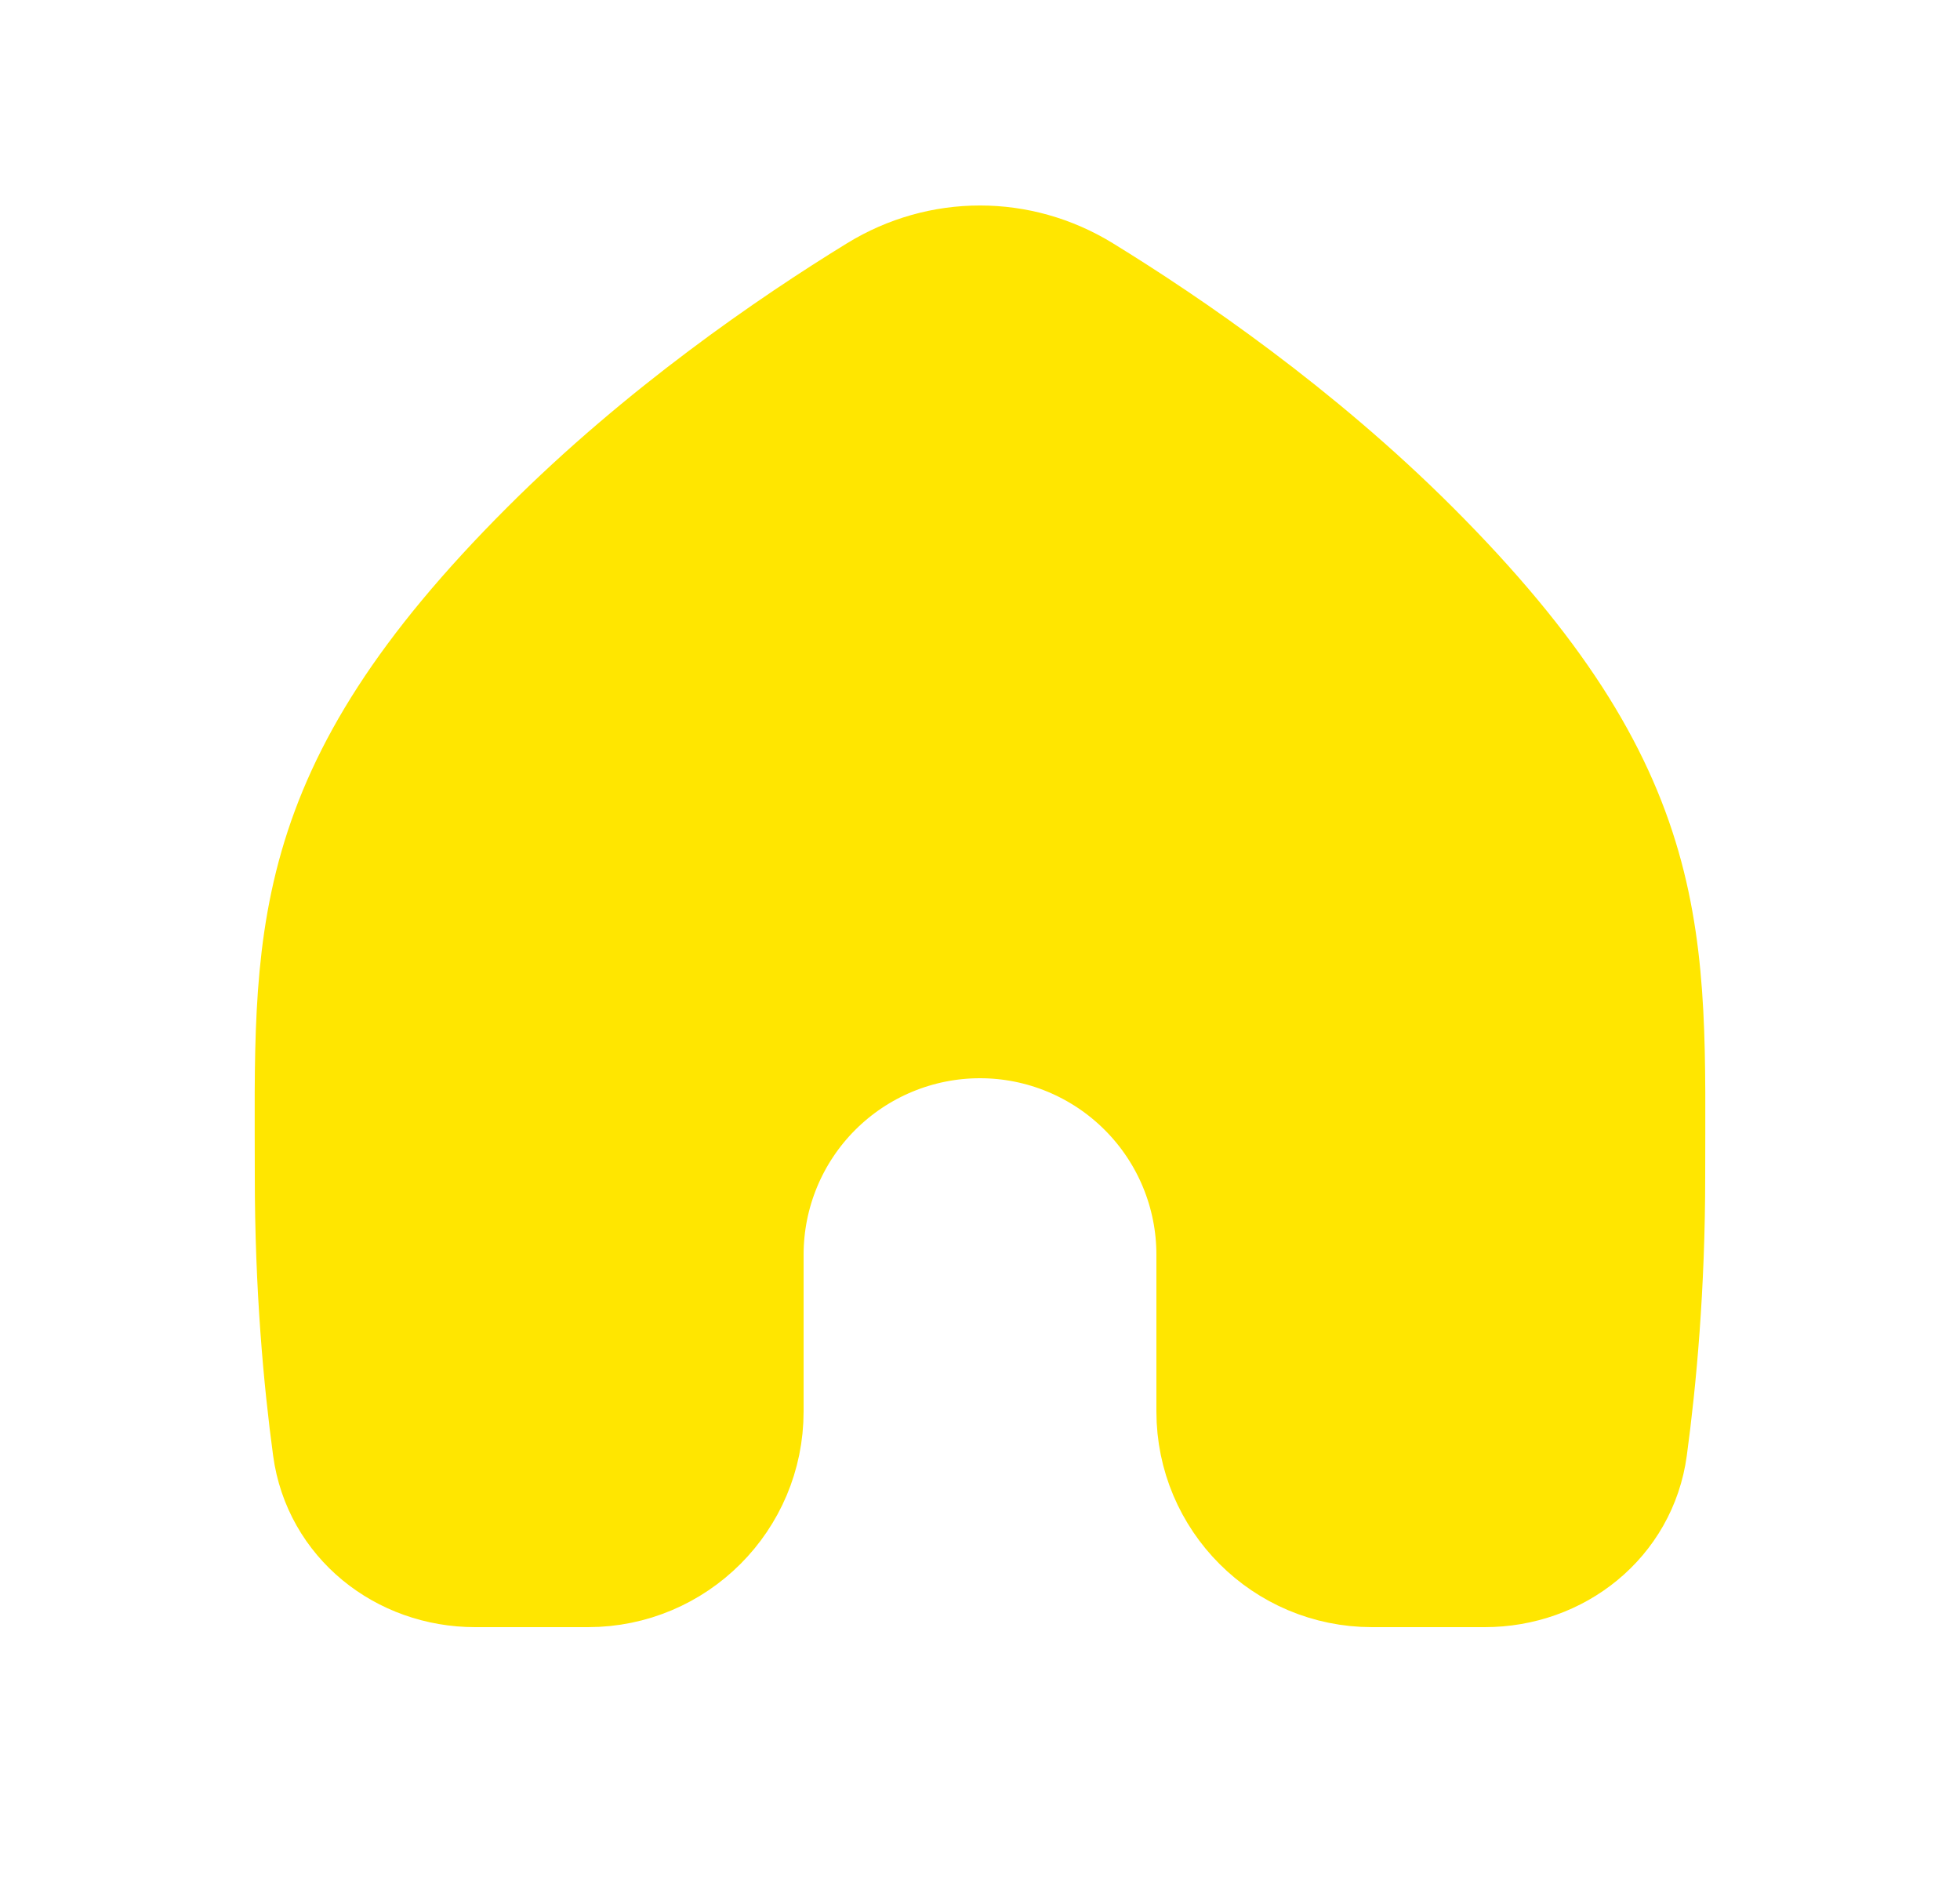
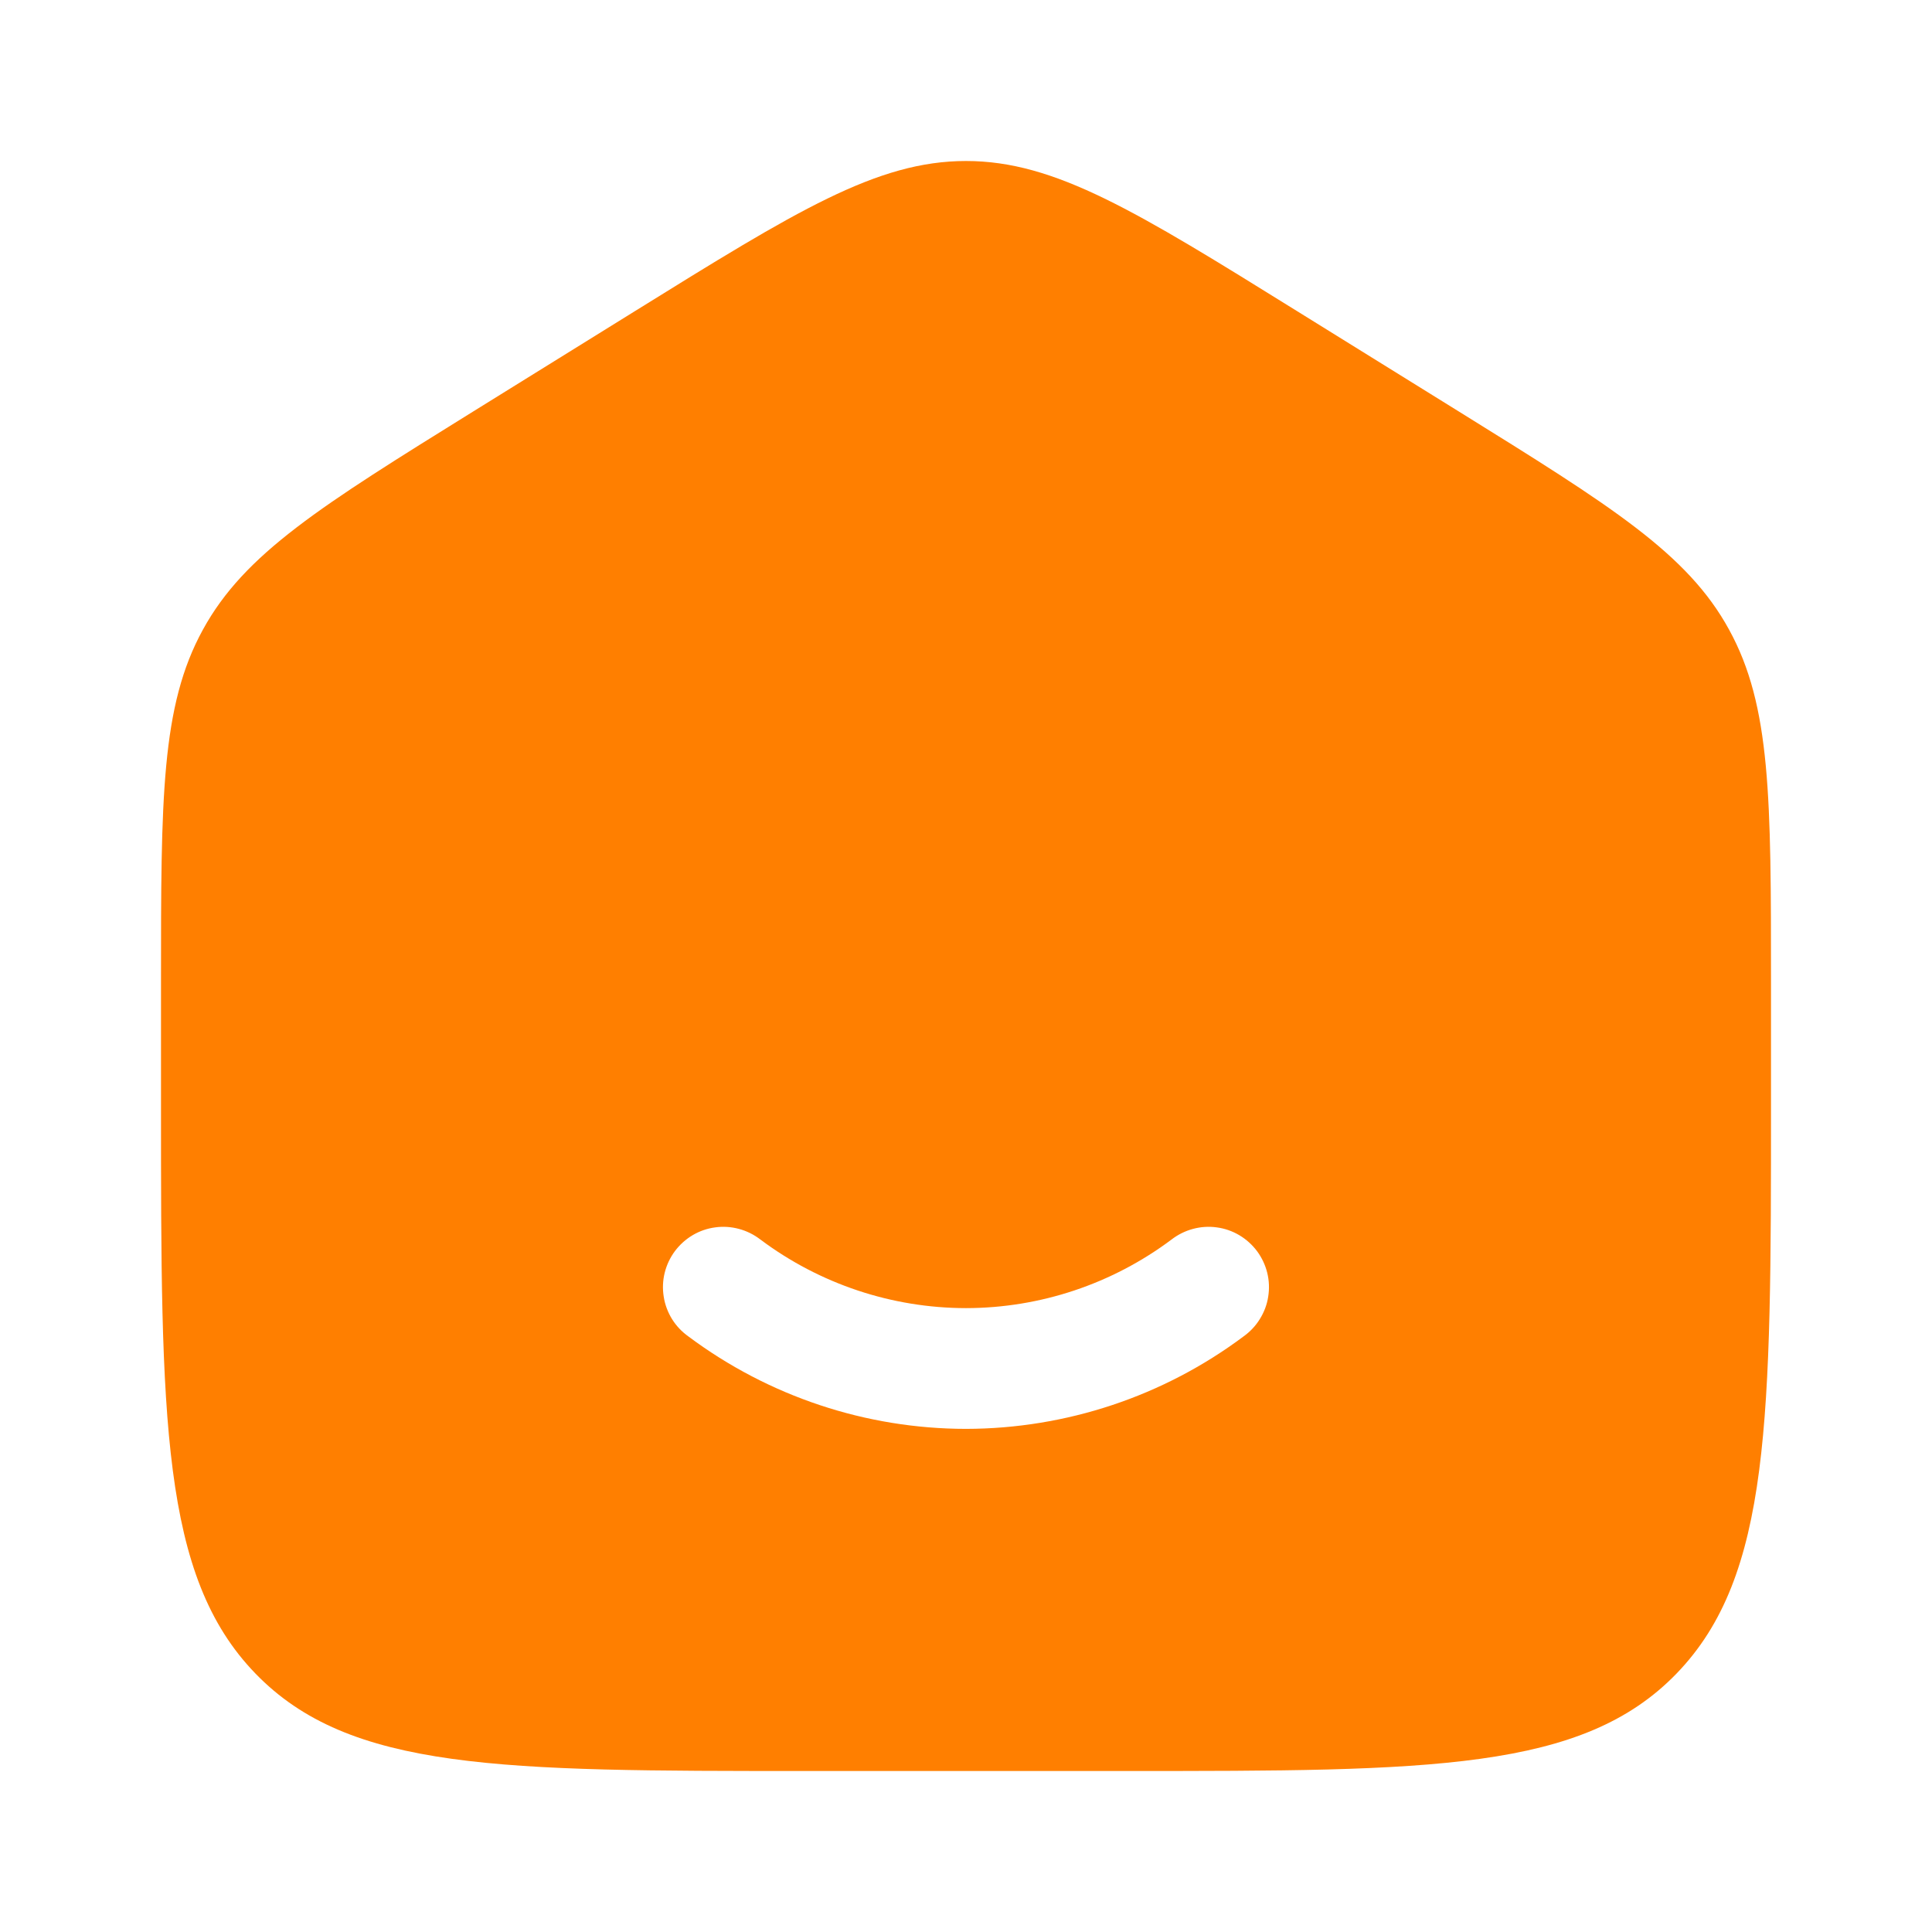
- <svg xmlns="http://www.w3.org/2000/svg" width="25" height="24" viewBox="0 0 25 24" fill="none">
-   <path d="M7 7C8.461 5.539 10.093 4.419 11.197 3.741C12.002 3.247 12.998 3.247 13.802 3.741C14.906 4.419 16.538 5.539 18 7C21.168 10.168 21 12 21 15C21 16.41 20.889 17.599 20.772 18.463C20.649 19.372 19.856 20 18.938 20H17.5C16.395 20 15.5 19.105 15.5 18V16C15.5 15.204 15.184 14.441 14.621 13.879C14.058 13.316 13.295 13 12.5 13C11.704 13 10.941 13.316 10.378 13.879C9.816 14.441 9.5 15.204 9.5 16V18C9.5 19.105 8.604 20 7.5 20H6.061C5.143 20 4.35 19.372 4.227 18.463C4.11 17.599 4 16.41 4 15C4 12 3.831 10.168 7 7Z" fill="#FFE600" stroke="#FFE600" stroke-width="1.5" stroke-linecap="round" stroke-linejoin="round" />
+ <svg xmlns="http://www.w3.org/2000/svg" width="24" height="24" viewBox="0 0 24 24" fill="none">
+   <path fill-rule="evenodd" clip-rule="evenodd" d="M2.52 7.823C2 8.77 2 9.915 2 12.203V13.725C2 17.625 2 19.576 3.172 20.788C4.344 22 6.229 22 10 22H14C17.771 22 19.657 22 20.828 20.788C21.999 19.576 22 17.626 22 13.725V12.204C22 9.915 22 8.771 21.48 7.823C20.962 6.874 20.013 6.286 18.116 5.108L16.116 3.867C14.111 2.622 13.108 2 12 2C10.892 2 9.89 2.622 7.884 3.867L5.884 5.108C3.987 6.286 3.039 6.874 2.52 7.823ZM9.446 15.398C9.367 15.337 9.277 15.292 9.18 15.266C9.084 15.24 8.983 15.233 8.884 15.247C8.785 15.26 8.69 15.293 8.604 15.344C8.518 15.395 8.443 15.463 8.383 15.543C8.324 15.623 8.281 15.714 8.257 15.811C8.233 15.908 8.229 16.009 8.245 16.108C8.26 16.207 8.296 16.301 8.348 16.386C8.401 16.471 8.47 16.544 8.552 16.602C9.548 17.346 10.757 17.749 12 17.75C13.243 17.748 14.452 17.346 15.447 16.602C15.528 16.544 15.598 16.471 15.65 16.386C15.703 16.301 15.739 16.207 15.754 16.108C15.77 16.009 15.766 15.908 15.742 15.811C15.718 15.714 15.675 15.623 15.616 15.543C15.556 15.463 15.481 15.395 15.395 15.344C15.309 15.293 15.214 15.26 15.115 15.247C15.016 15.233 14.915 15.24 14.819 15.266C14.722 15.292 14.632 15.337 14.553 15.398C13.816 15.95 12.921 16.249 12 16.25C11.079 16.249 10.183 15.95 9.446 15.398Z" fill="#FF7F00" />
</svg>
